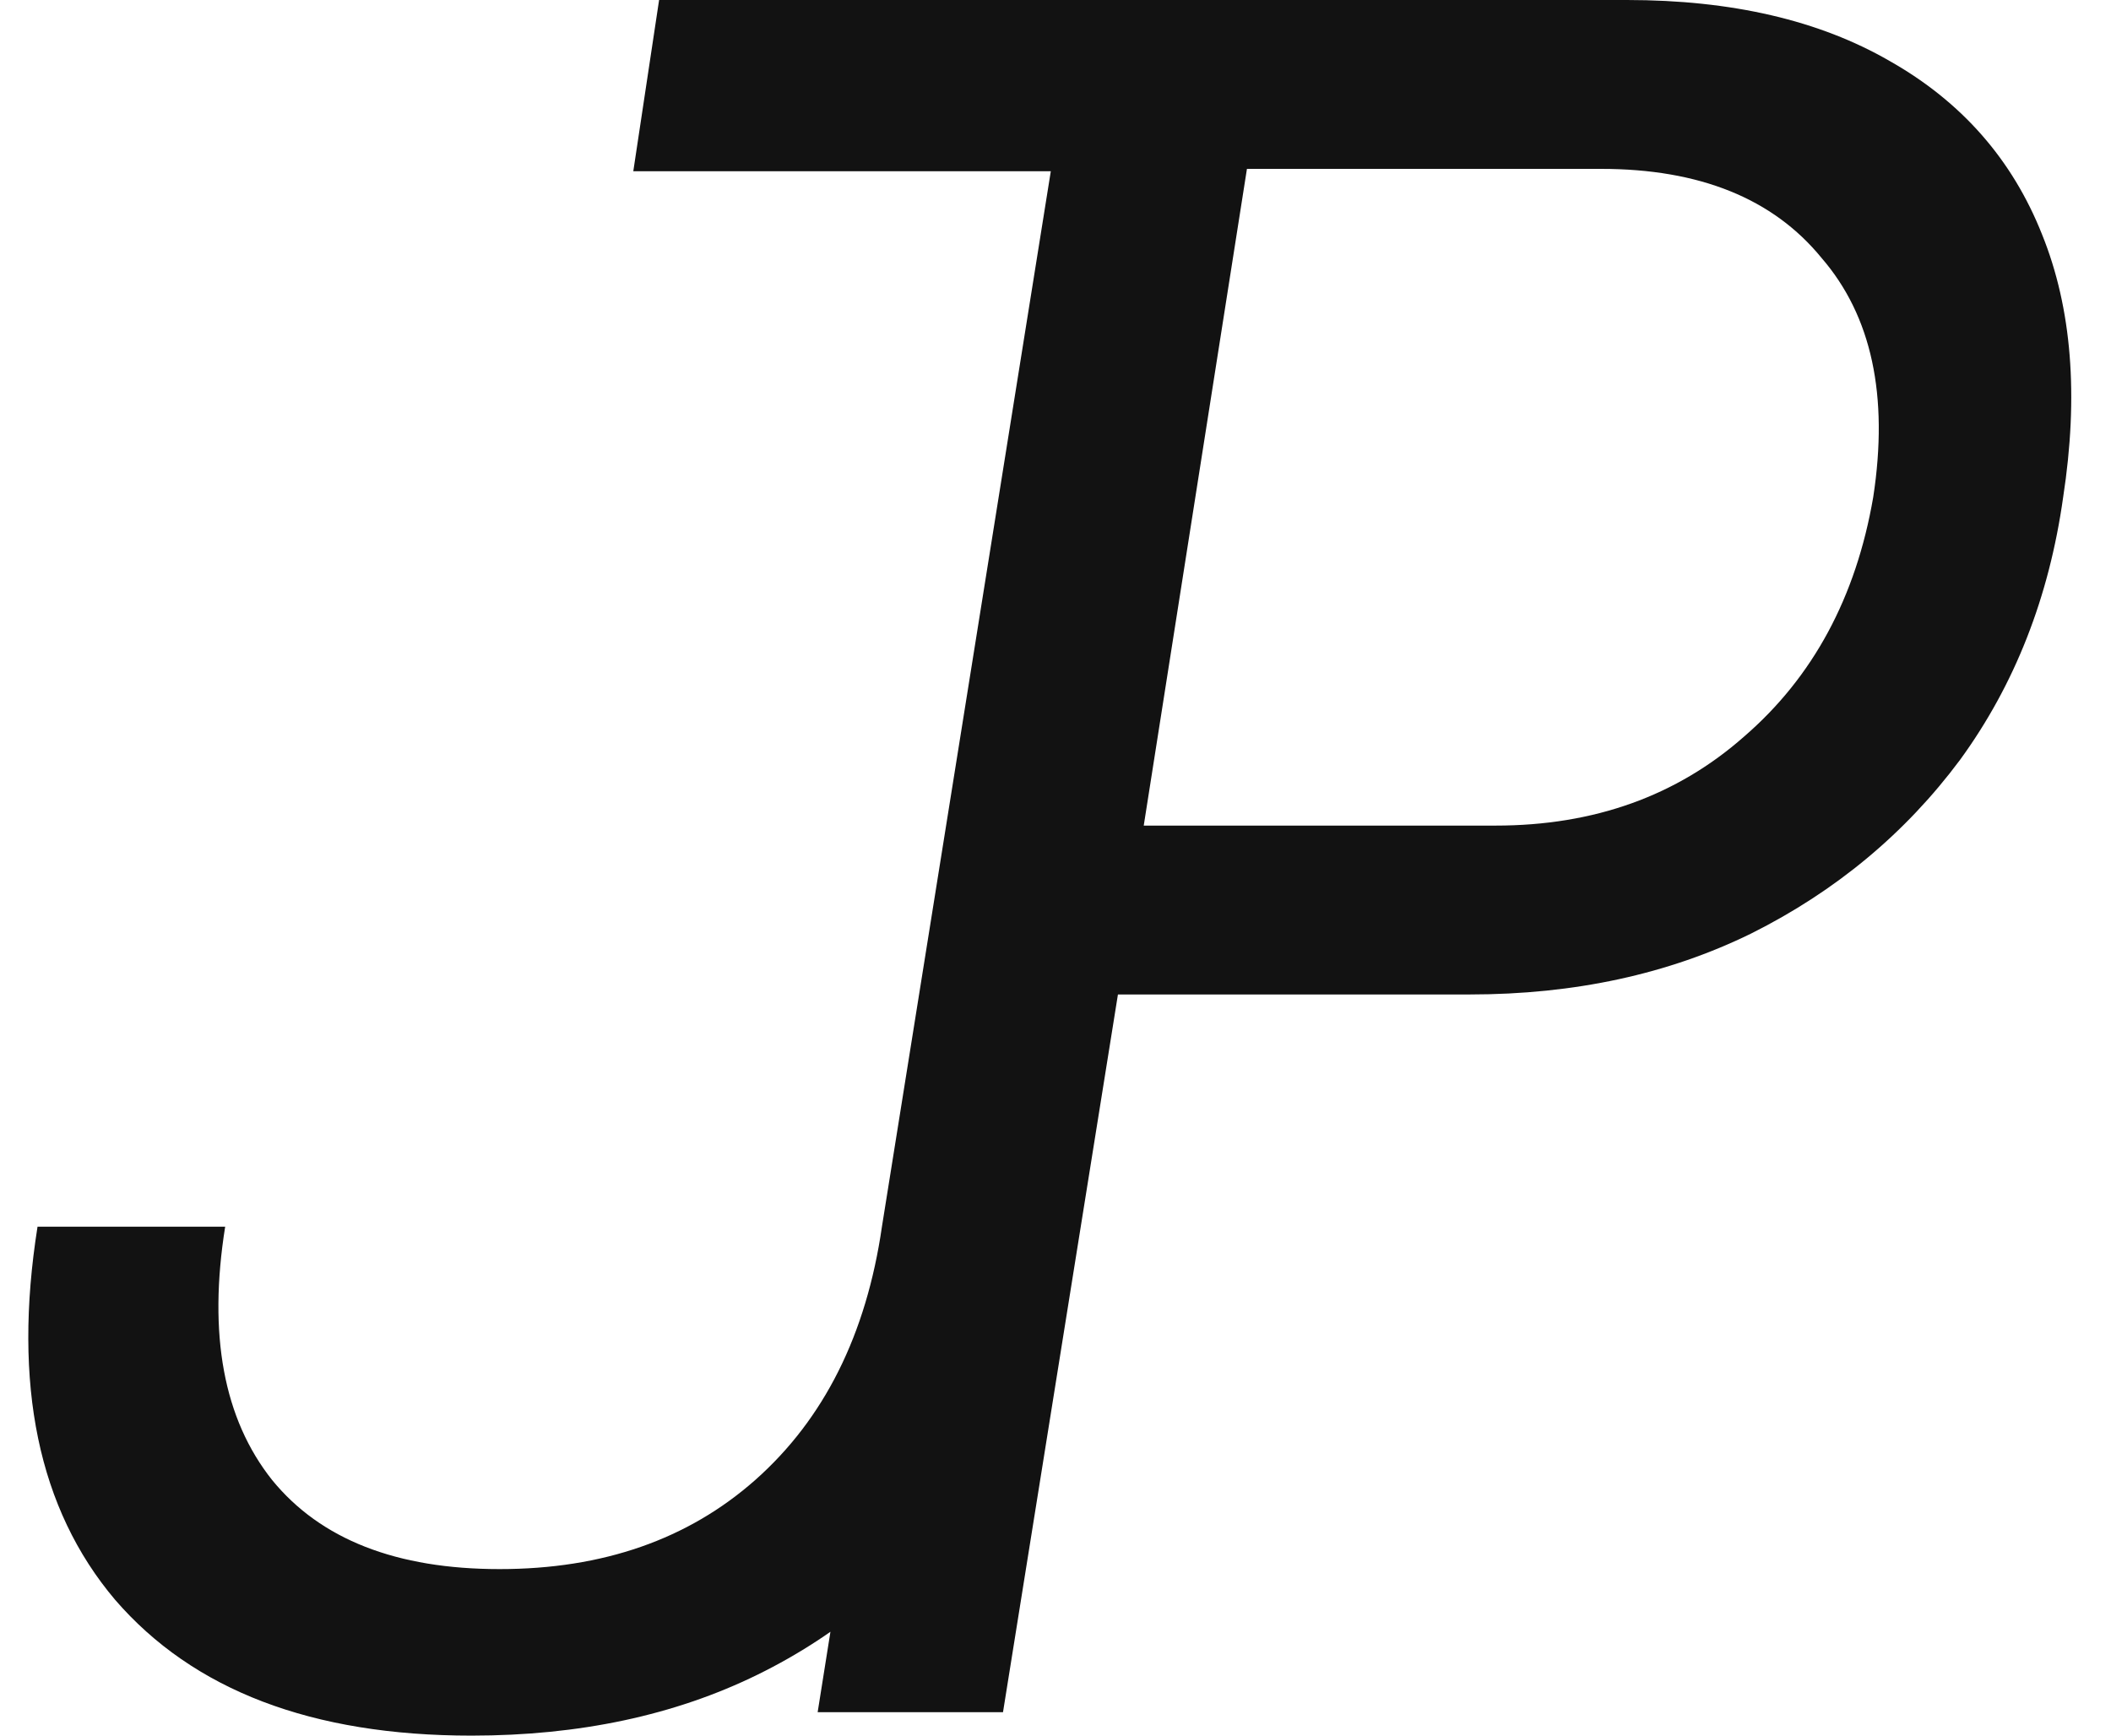
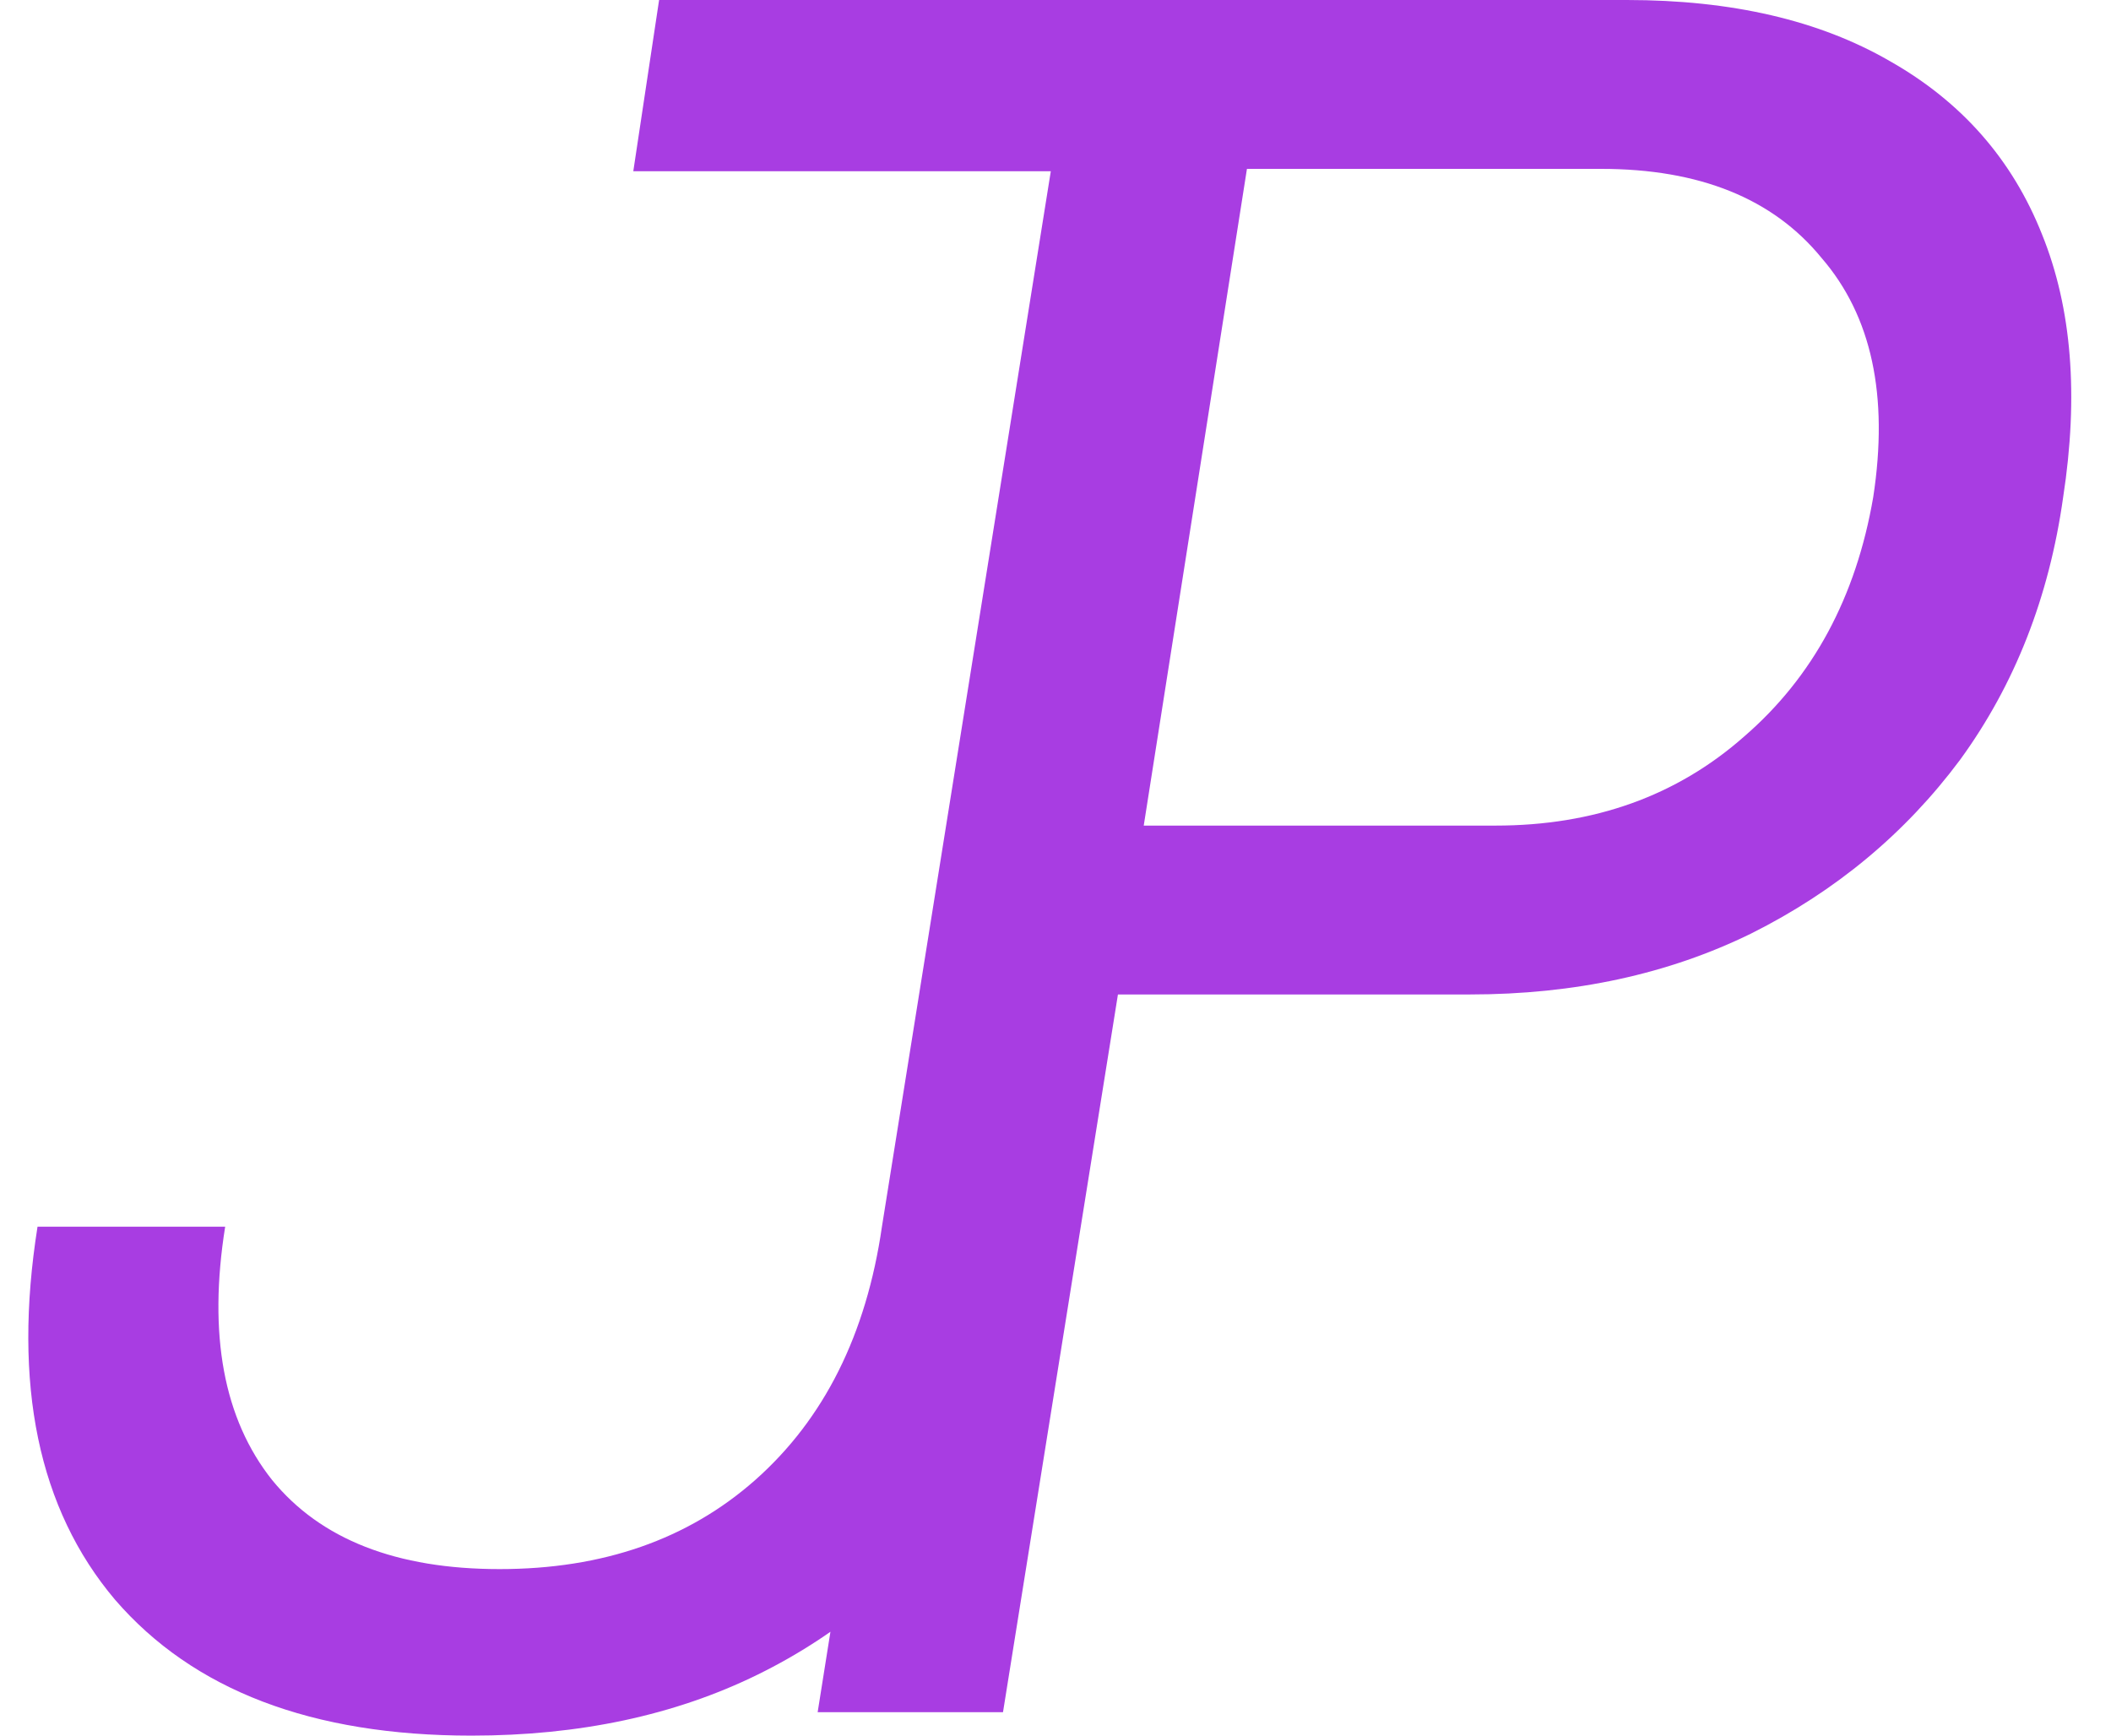
<svg xmlns="http://www.w3.org/2000/svg" width="45" height="37" viewBox="0 0 45 37" fill="none">
-   <path d="M10.05 37C6.65 37 4.117 36.033 2.45 34.1C0.817 32.167 0.267 29.517 0.8 26.15H4.8C4.433 28.45 4.767 30.25 5.8 31.55C6.833 32.817 8.45 33.45 10.65 33.45C12.85 33.45 14.667 32.817 16.1 31.55C17.567 30.25 18.467 28.45 18.8 26.15L22.4 3.65H13.5L14.05 -9.53674e-07H26.95L22.8 26.15C22.467 28.383 21.717 30.317 20.55 31.95C19.383 33.583 17.917 34.833 16.15 35.7C14.383 36.567 12.35 37 10.05 37ZM17.43 36.5L23.23 -9.53674e-07H34.681C36.914 -9.53674e-07 38.781 0.433 40.281 1.3C41.814 2.167 42.897 3.4 43.531 5C44.164 6.567 44.314 8.433 43.98 10.6C43.681 12.733 42.947 14.6 41.781 16.2C40.614 17.767 39.13 19 37.331 19.9C35.564 20.767 33.564 21.2 31.331 21.2H23.831L21.381 36.5H17.43ZM24.381 17.6H31.881C33.98 17.6 35.747 16.967 37.181 15.7C38.647 14.433 39.564 12.733 39.931 10.6C40.264 8.433 39.897 6.733 38.831 5.5C37.797 4.233 36.23 3.6 34.13 3.6H26.581L24.381 17.6Z" fill="#121212" />
+   <path d="M10.05 37C6.65 37 4.117 36.033 2.45 34.1C0.817 32.167 0.267 29.517 0.8 26.15H4.8C4.433 28.45 4.767 30.25 5.8 31.55C6.833 32.817 8.45 33.45 10.65 33.45C12.85 33.45 14.667 32.817 16.1 31.55C17.567 30.25 18.467 28.45 18.8 26.15L22.4 3.65H13.5L14.05 -9.53674e-07H26.95L22.8 26.15C22.467 28.383 21.717 30.317 20.55 31.95C19.383 33.583 17.917 34.833 16.15 35.7C14.383 36.567 12.35 37 10.05 37ZM17.43 36.5L23.23 -9.53674e-07H34.681C36.914 -9.53674e-07 38.781 0.433 40.281 1.3C41.814 2.167 42.897 3.4 43.531 5C44.164 6.567 44.314 8.433 43.98 10.6C43.681 12.733 42.947 14.6 41.781 16.2C40.614 17.767 39.13 19 37.331 19.9C35.564 20.767 33.564 21.2 31.331 21.2H23.831L21.381 36.5H17.43ZM24.381 17.6H31.881C33.98 17.6 35.747 16.967 37.181 15.7C38.647 14.433 39.564 12.733 39.931 10.6C40.264 8.433 39.897 6.733 38.831 5.5C37.797 4.233 36.23 3.6 34.13 3.6H26.581L24.381 17.6Z" fill="#a83de2" />
</svg>
